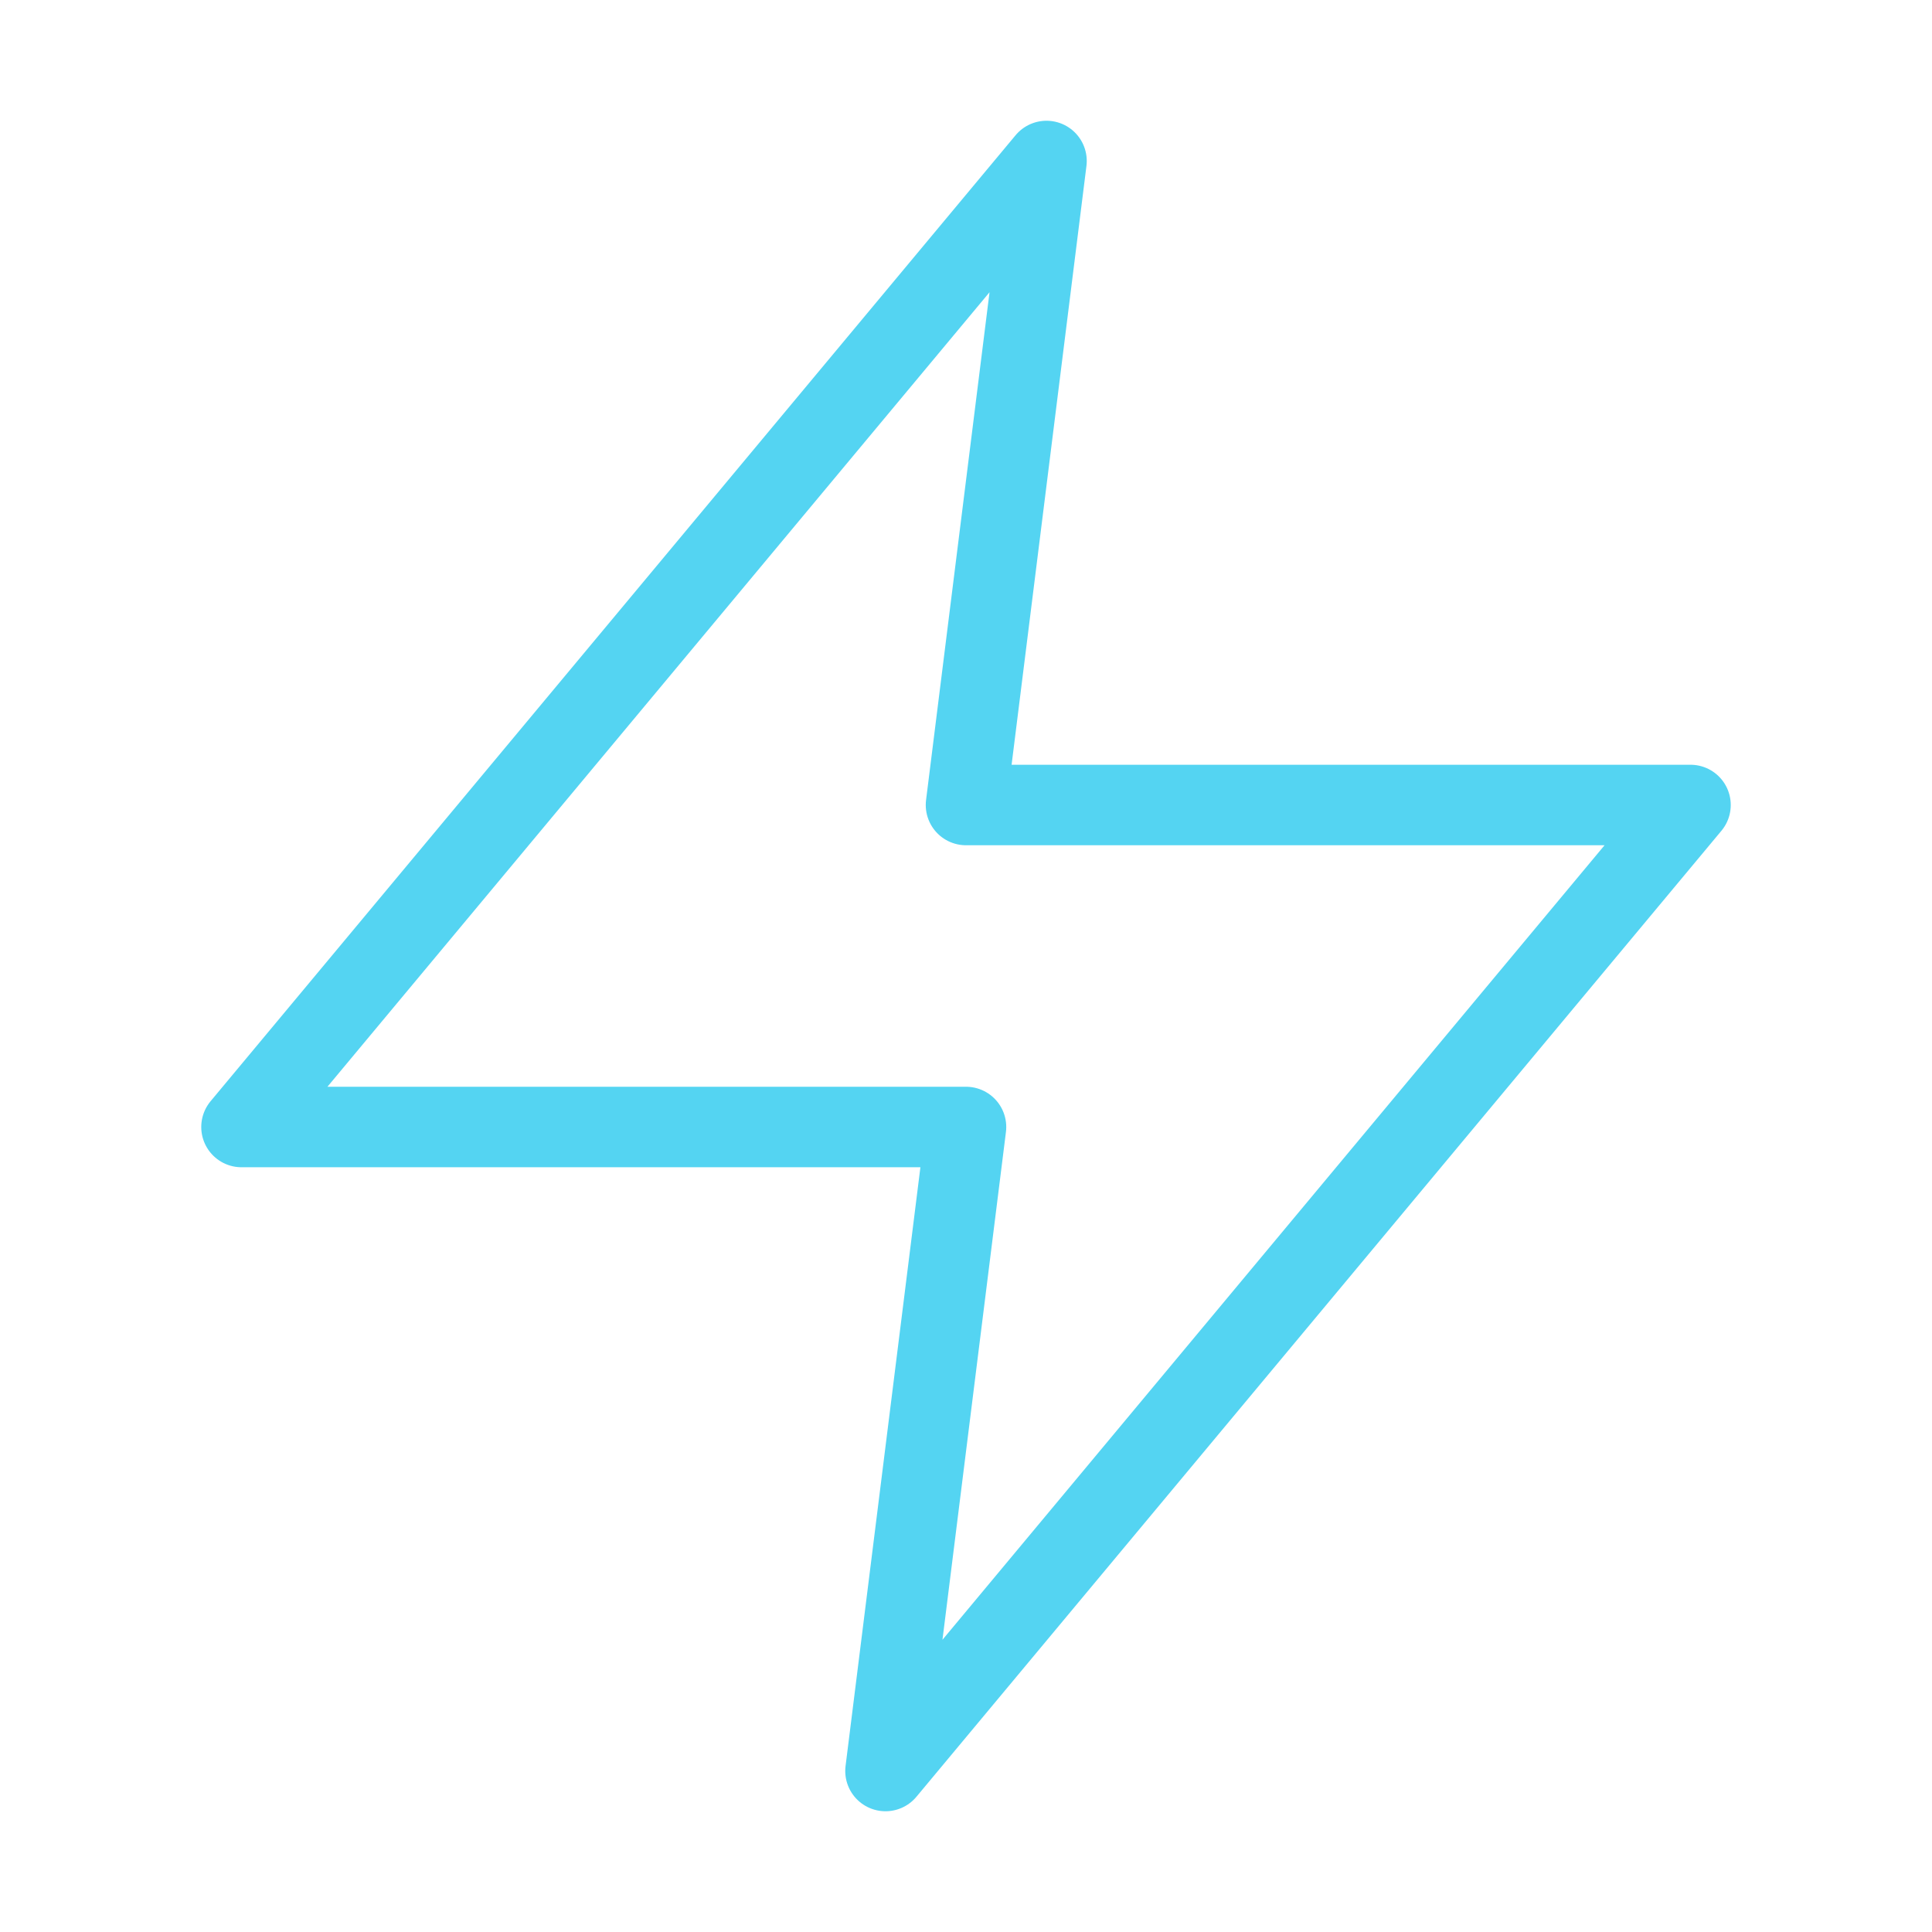
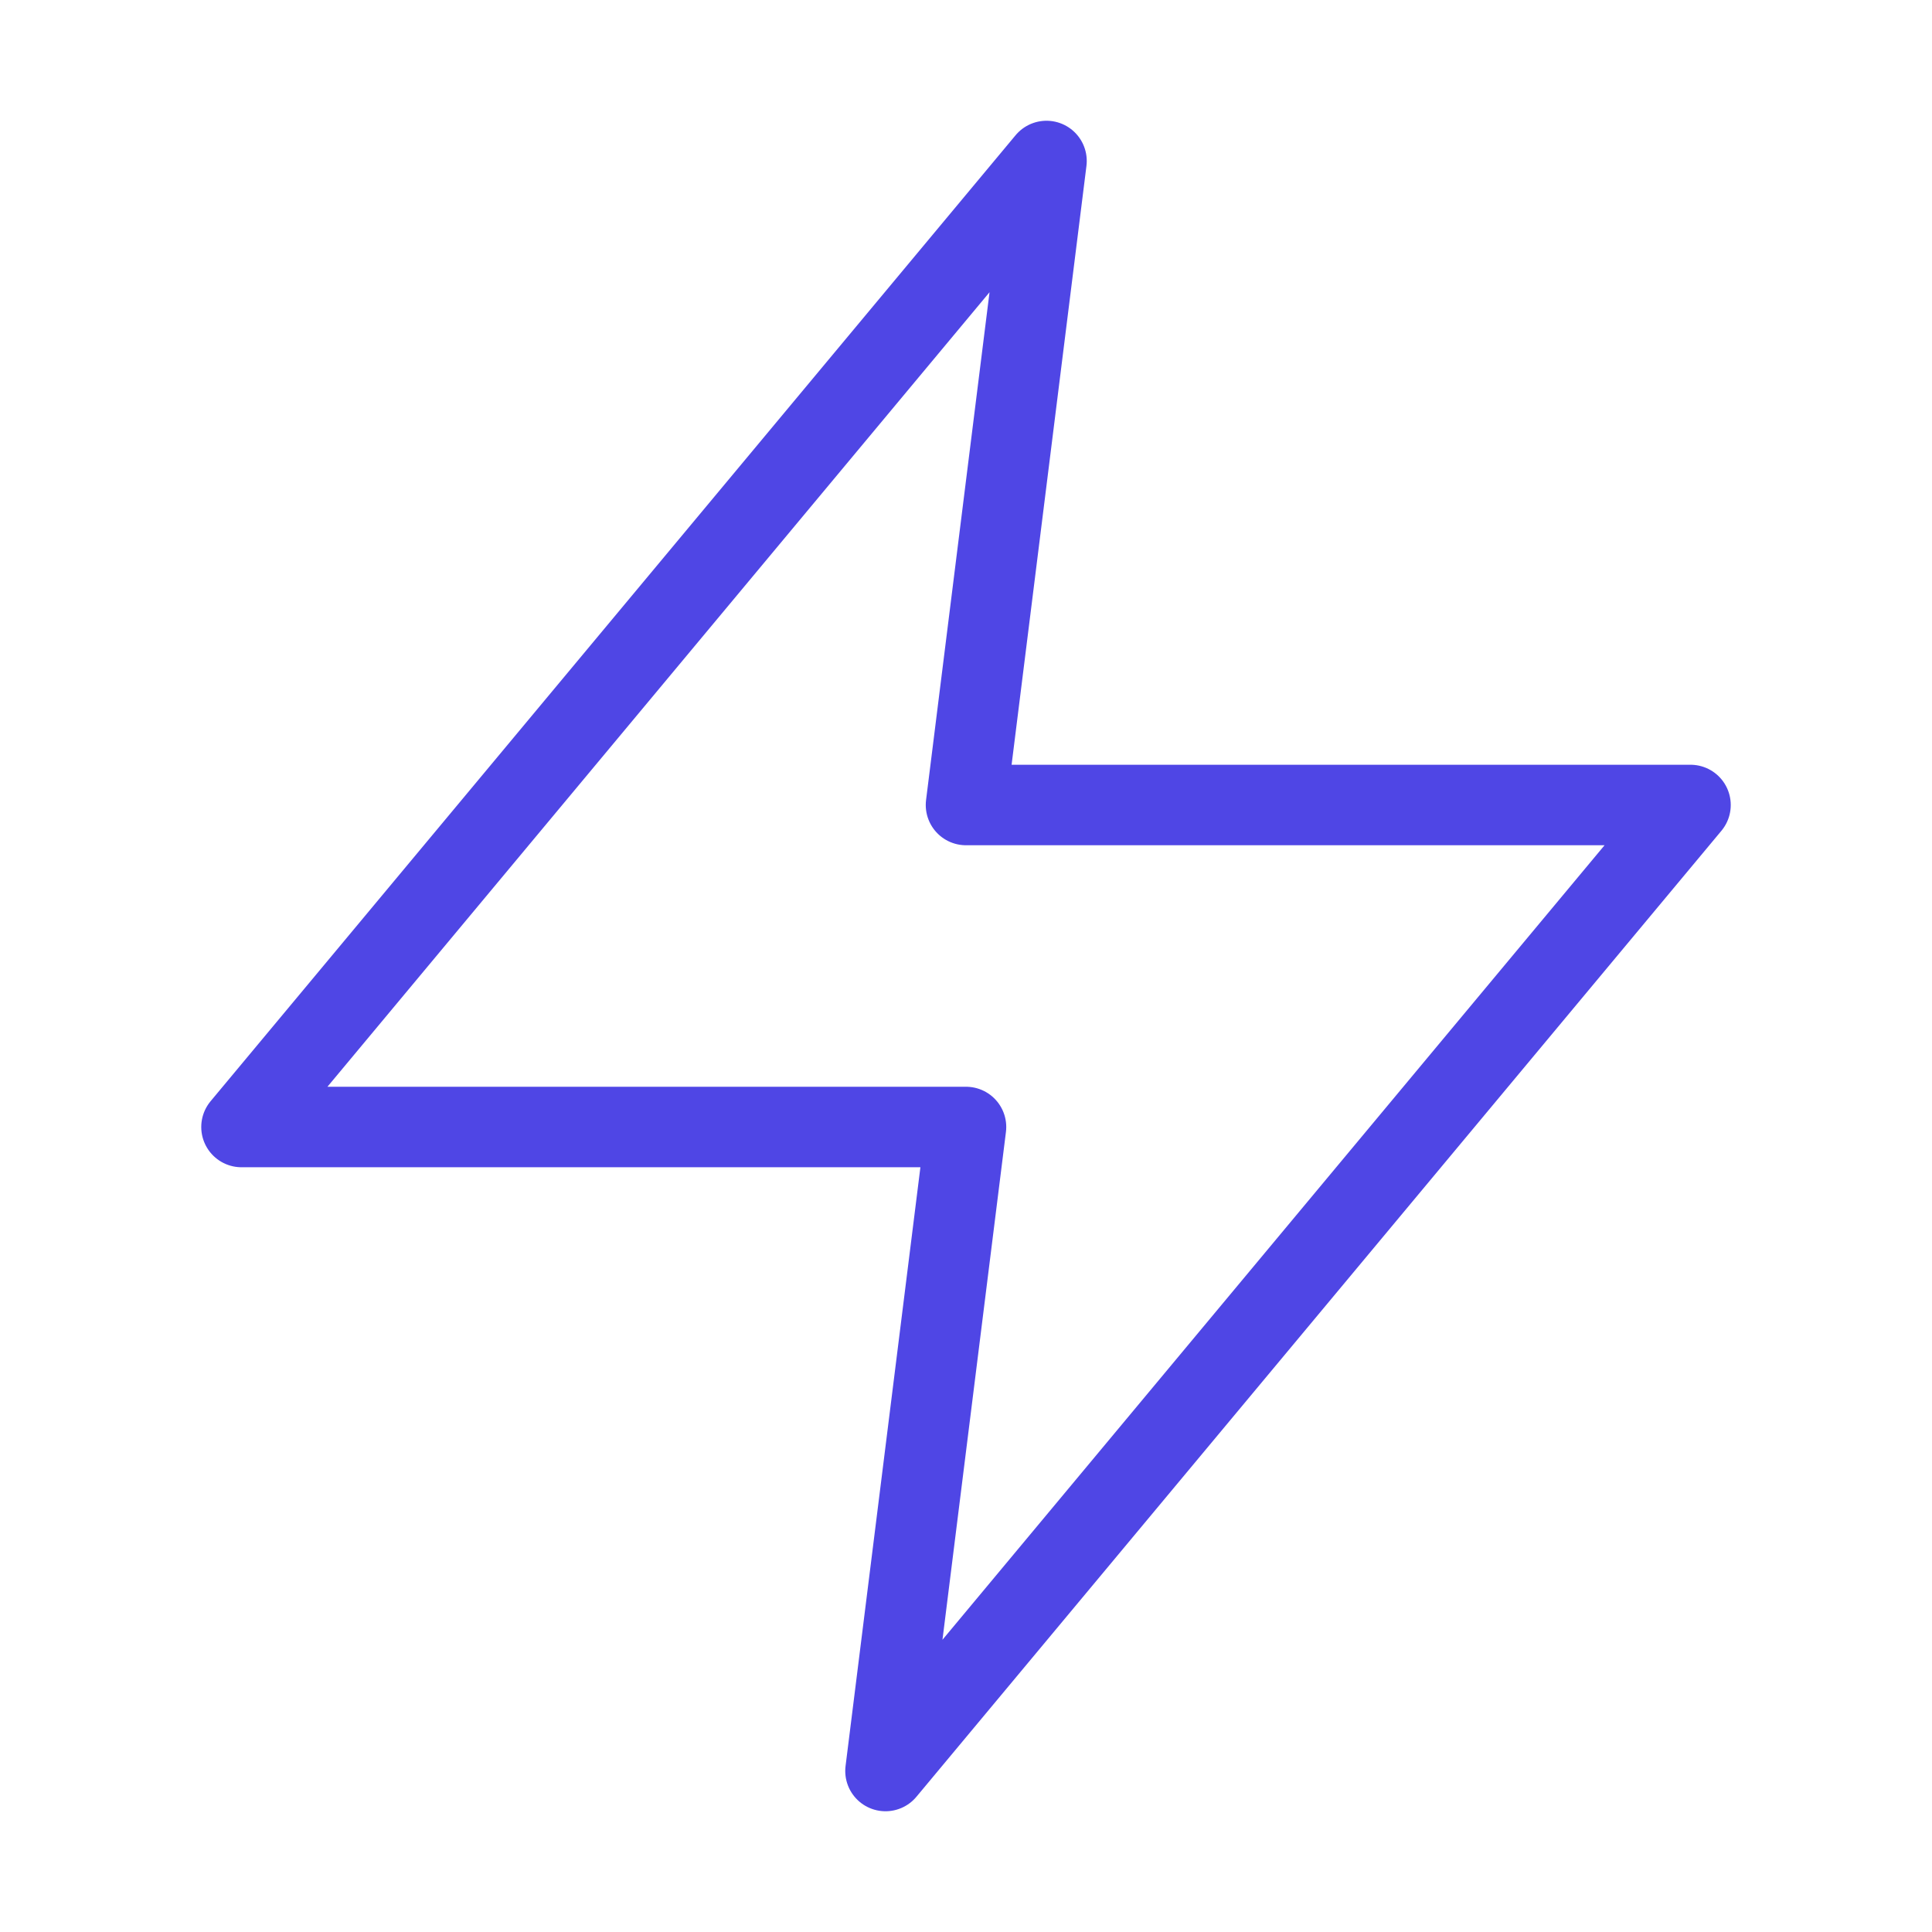
- <svg xmlns="http://www.w3.org/2000/svg" width="100" height="100" viewBox="0 0 24 24" fill="none" stroke="#54d4f2" stroke-width="1" stroke-linecap="round" stroke-linejoin="round">
+ <svg xmlns="http://www.w3.org/2000/svg" width="100" height="100" viewBox="0 0 24 24" fill="none" stroke="#4f46e5" stroke-width="1" stroke-linecap="round" stroke-linejoin="round">
  <polygon points="13 2 3 14 12 14 11 22 21 10 12 10 13 2" />
</svg>
